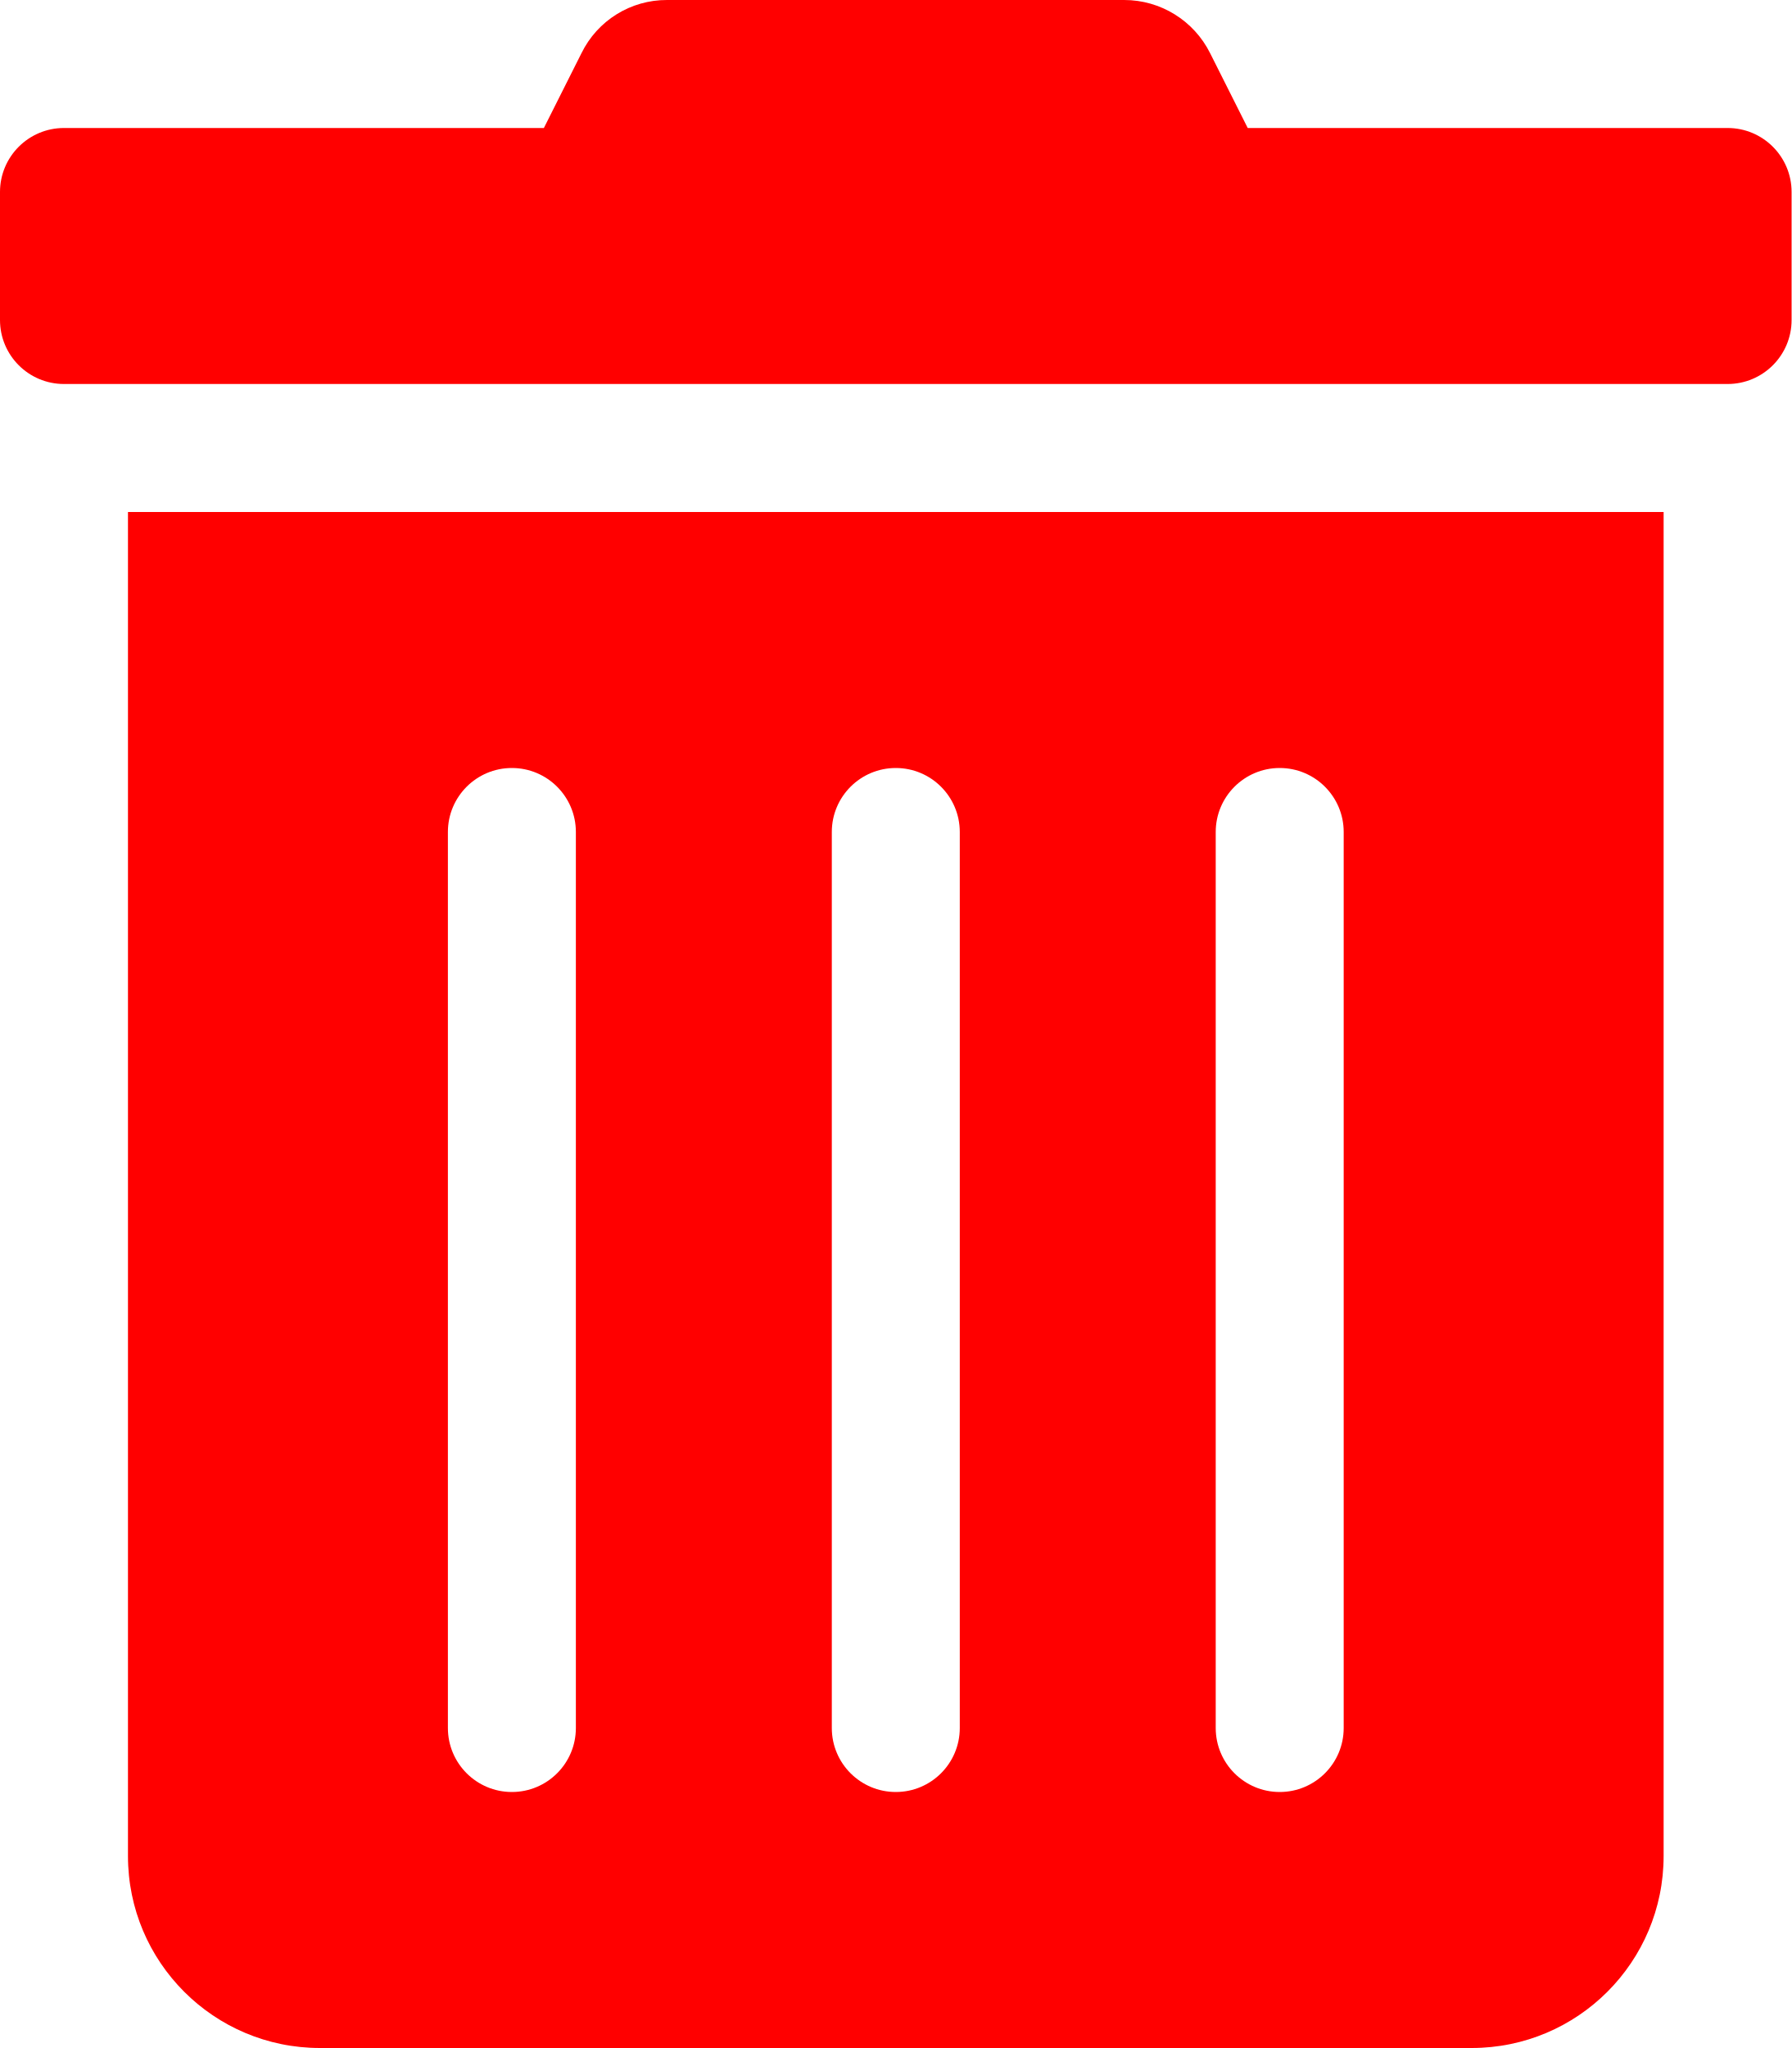
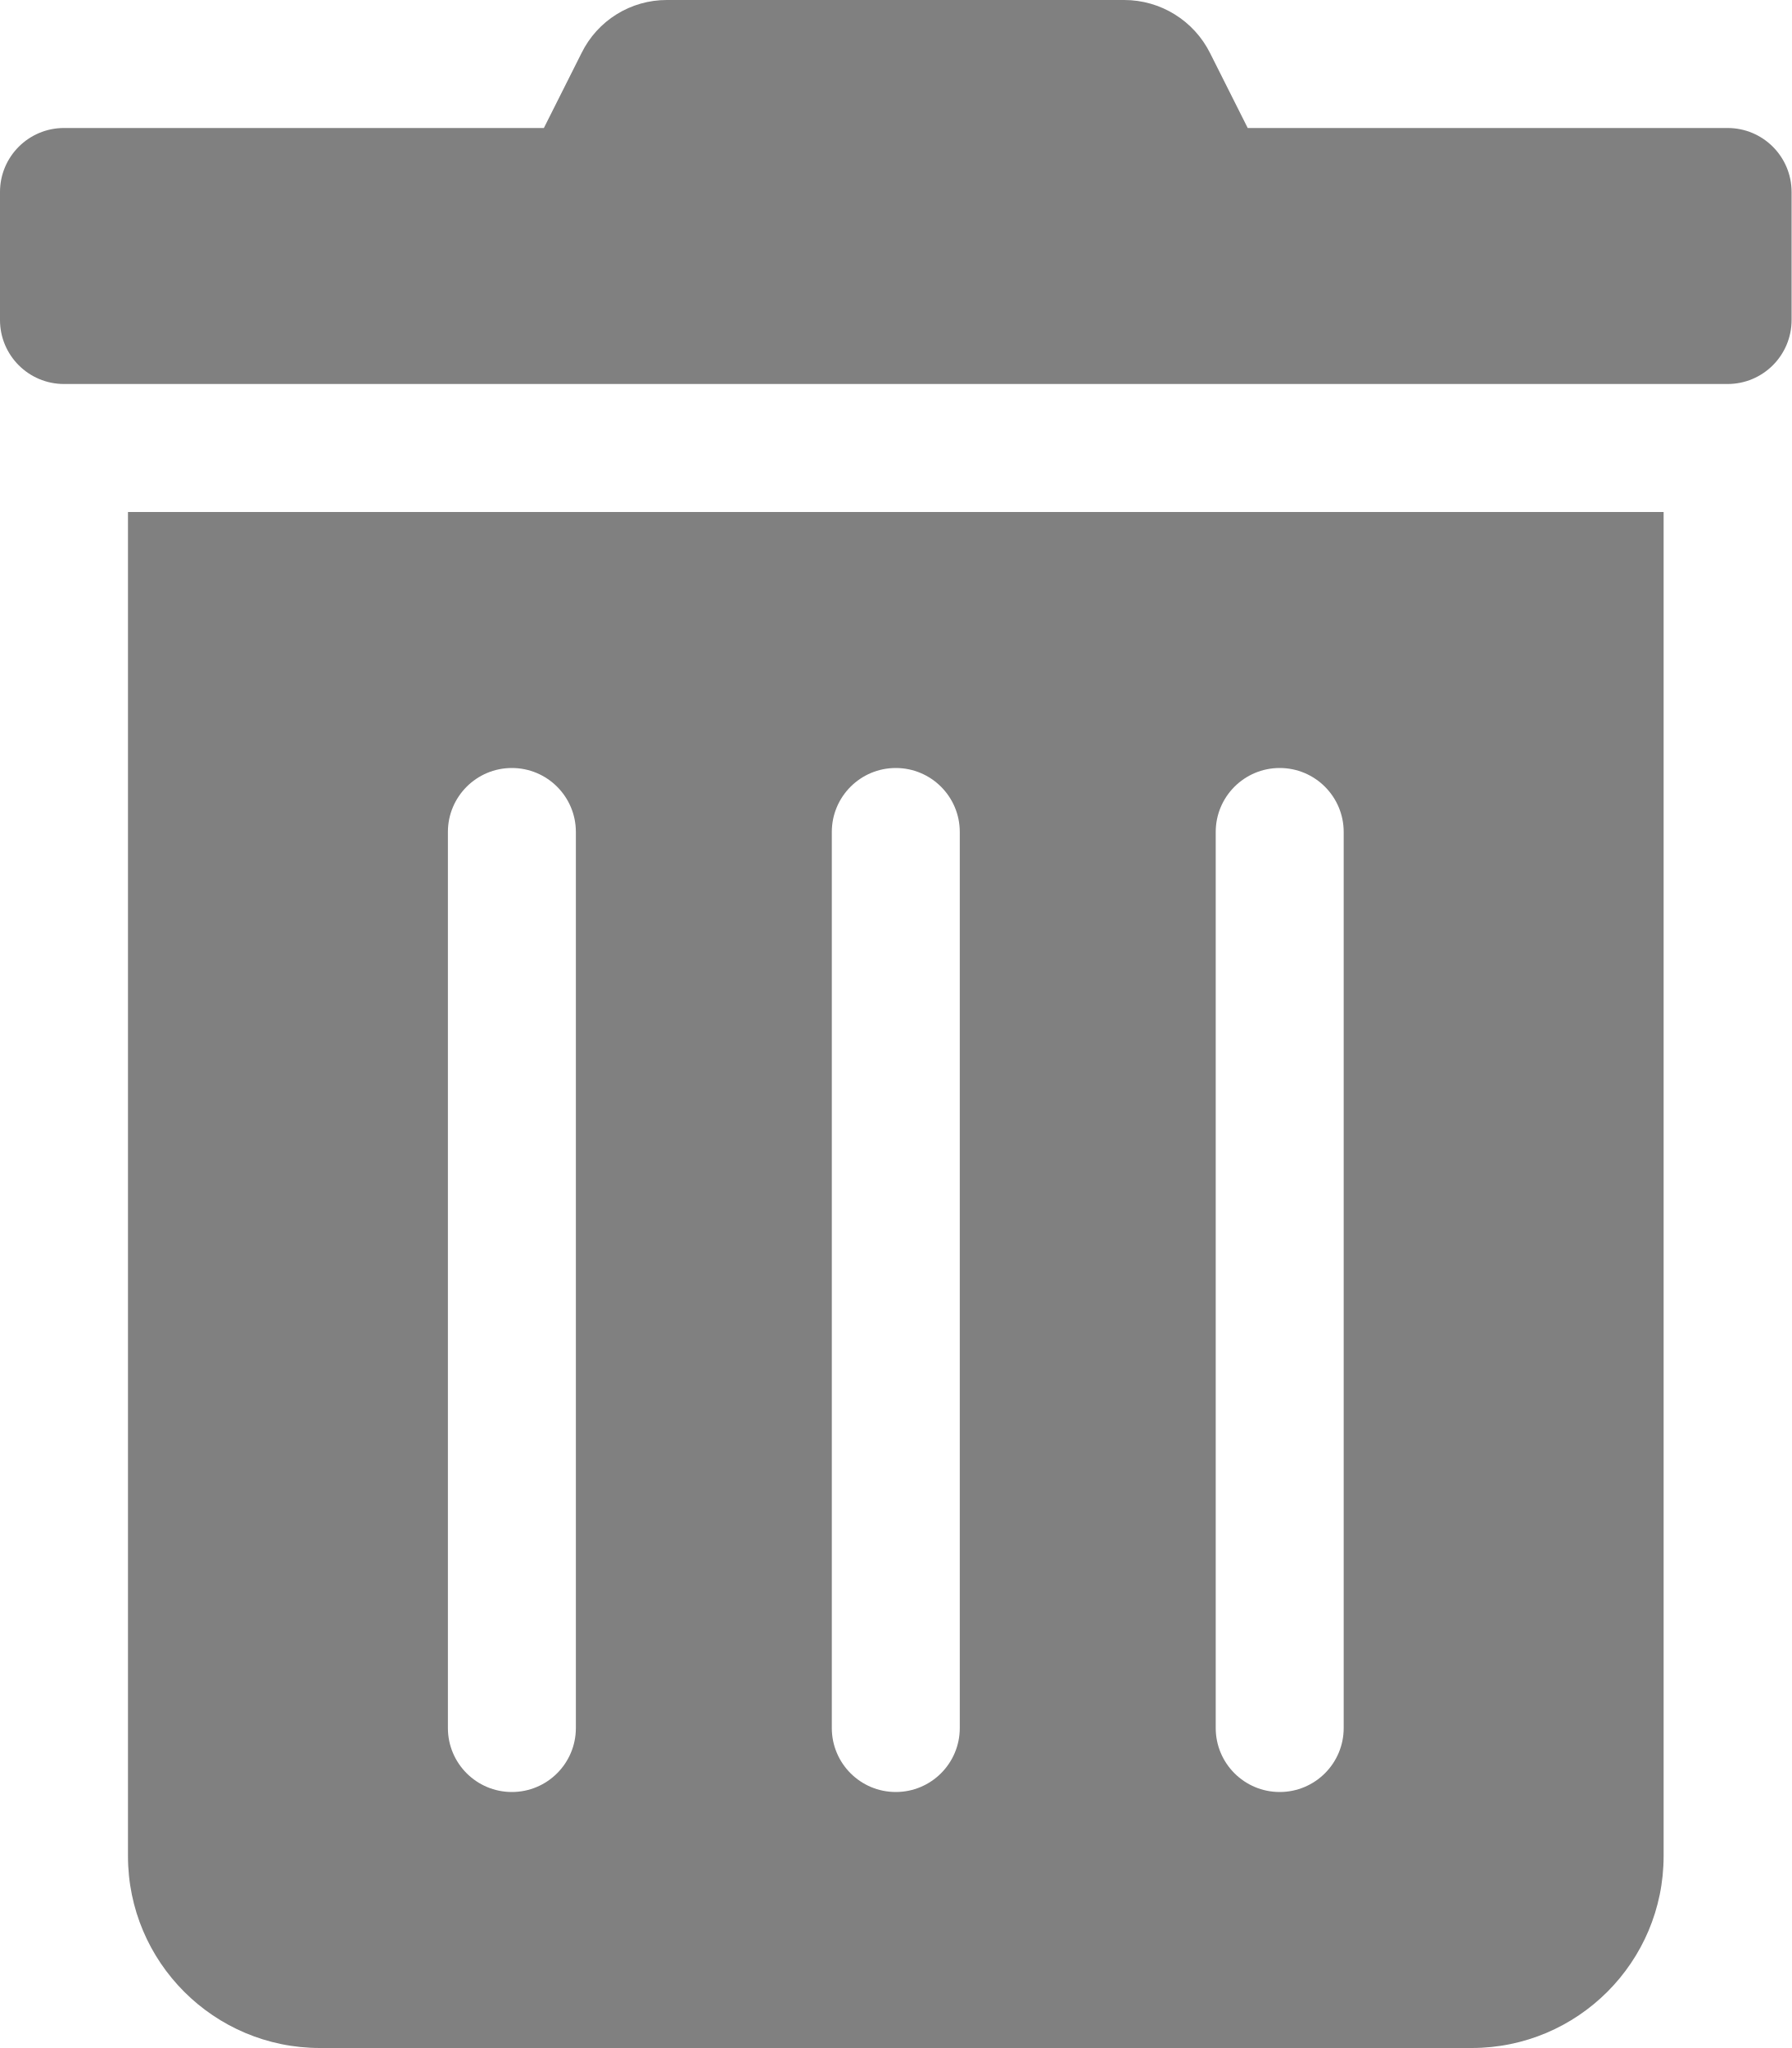
<svg xmlns="http://www.w3.org/2000/svg" aria-hidden="true" focusable="false" role="img" viewBox="0 0 448 512">
-   <path fill="red" d="M32 464a48 48 0 0 0 48 48h288a48 48 0 0 0 48-48V128H32zm272-256a16 16 0 0 1 32 0v224a16 16 0 0 1-32 0zm-96 0a16 16 0 0 1 32 0v224a16 16 0 0 1-32 0zm-96 0a16 16 0 0 1 32 0v224a16 16 0 0 1-32 0zM432 32H312l-9.4-18.7A24 24 0 0 0 281.1 0H166.8a23.72 23.72 0 0 0-21.4 13.3L136 32H16A16 16 0 0 0 0 48v32a16 16 0 0 0 16 16h416a16 16 0 0 0 16-16V48a16 16 0 0 0-16-16z" />
+   <path fill="gray" d="M32 464a48 48 0 0 0 48 48h288a48 48 0 0 0 48-48V128H32zm272-256a16 16 0 0 1 32 0v224a16 16 0 0 1-32 0zm-96 0a16 16 0 0 1 32 0v224a16 16 0 0 1-32 0zm-96 0a16 16 0 0 1 32 0v224a16 16 0 0 1-32 0zM432 32H312l-9.4-18.7A24 24 0 0 0 281.1 0H166.8a23.72 23.72 0 0 0-21.4 13.3L136 32H16A16 16 0 0 0 0 48v32a16 16 0 0 0 16 16h416a16 16 0 0 0 16-16V48a16 16 0 0 0-16-16z" />
</svg>
